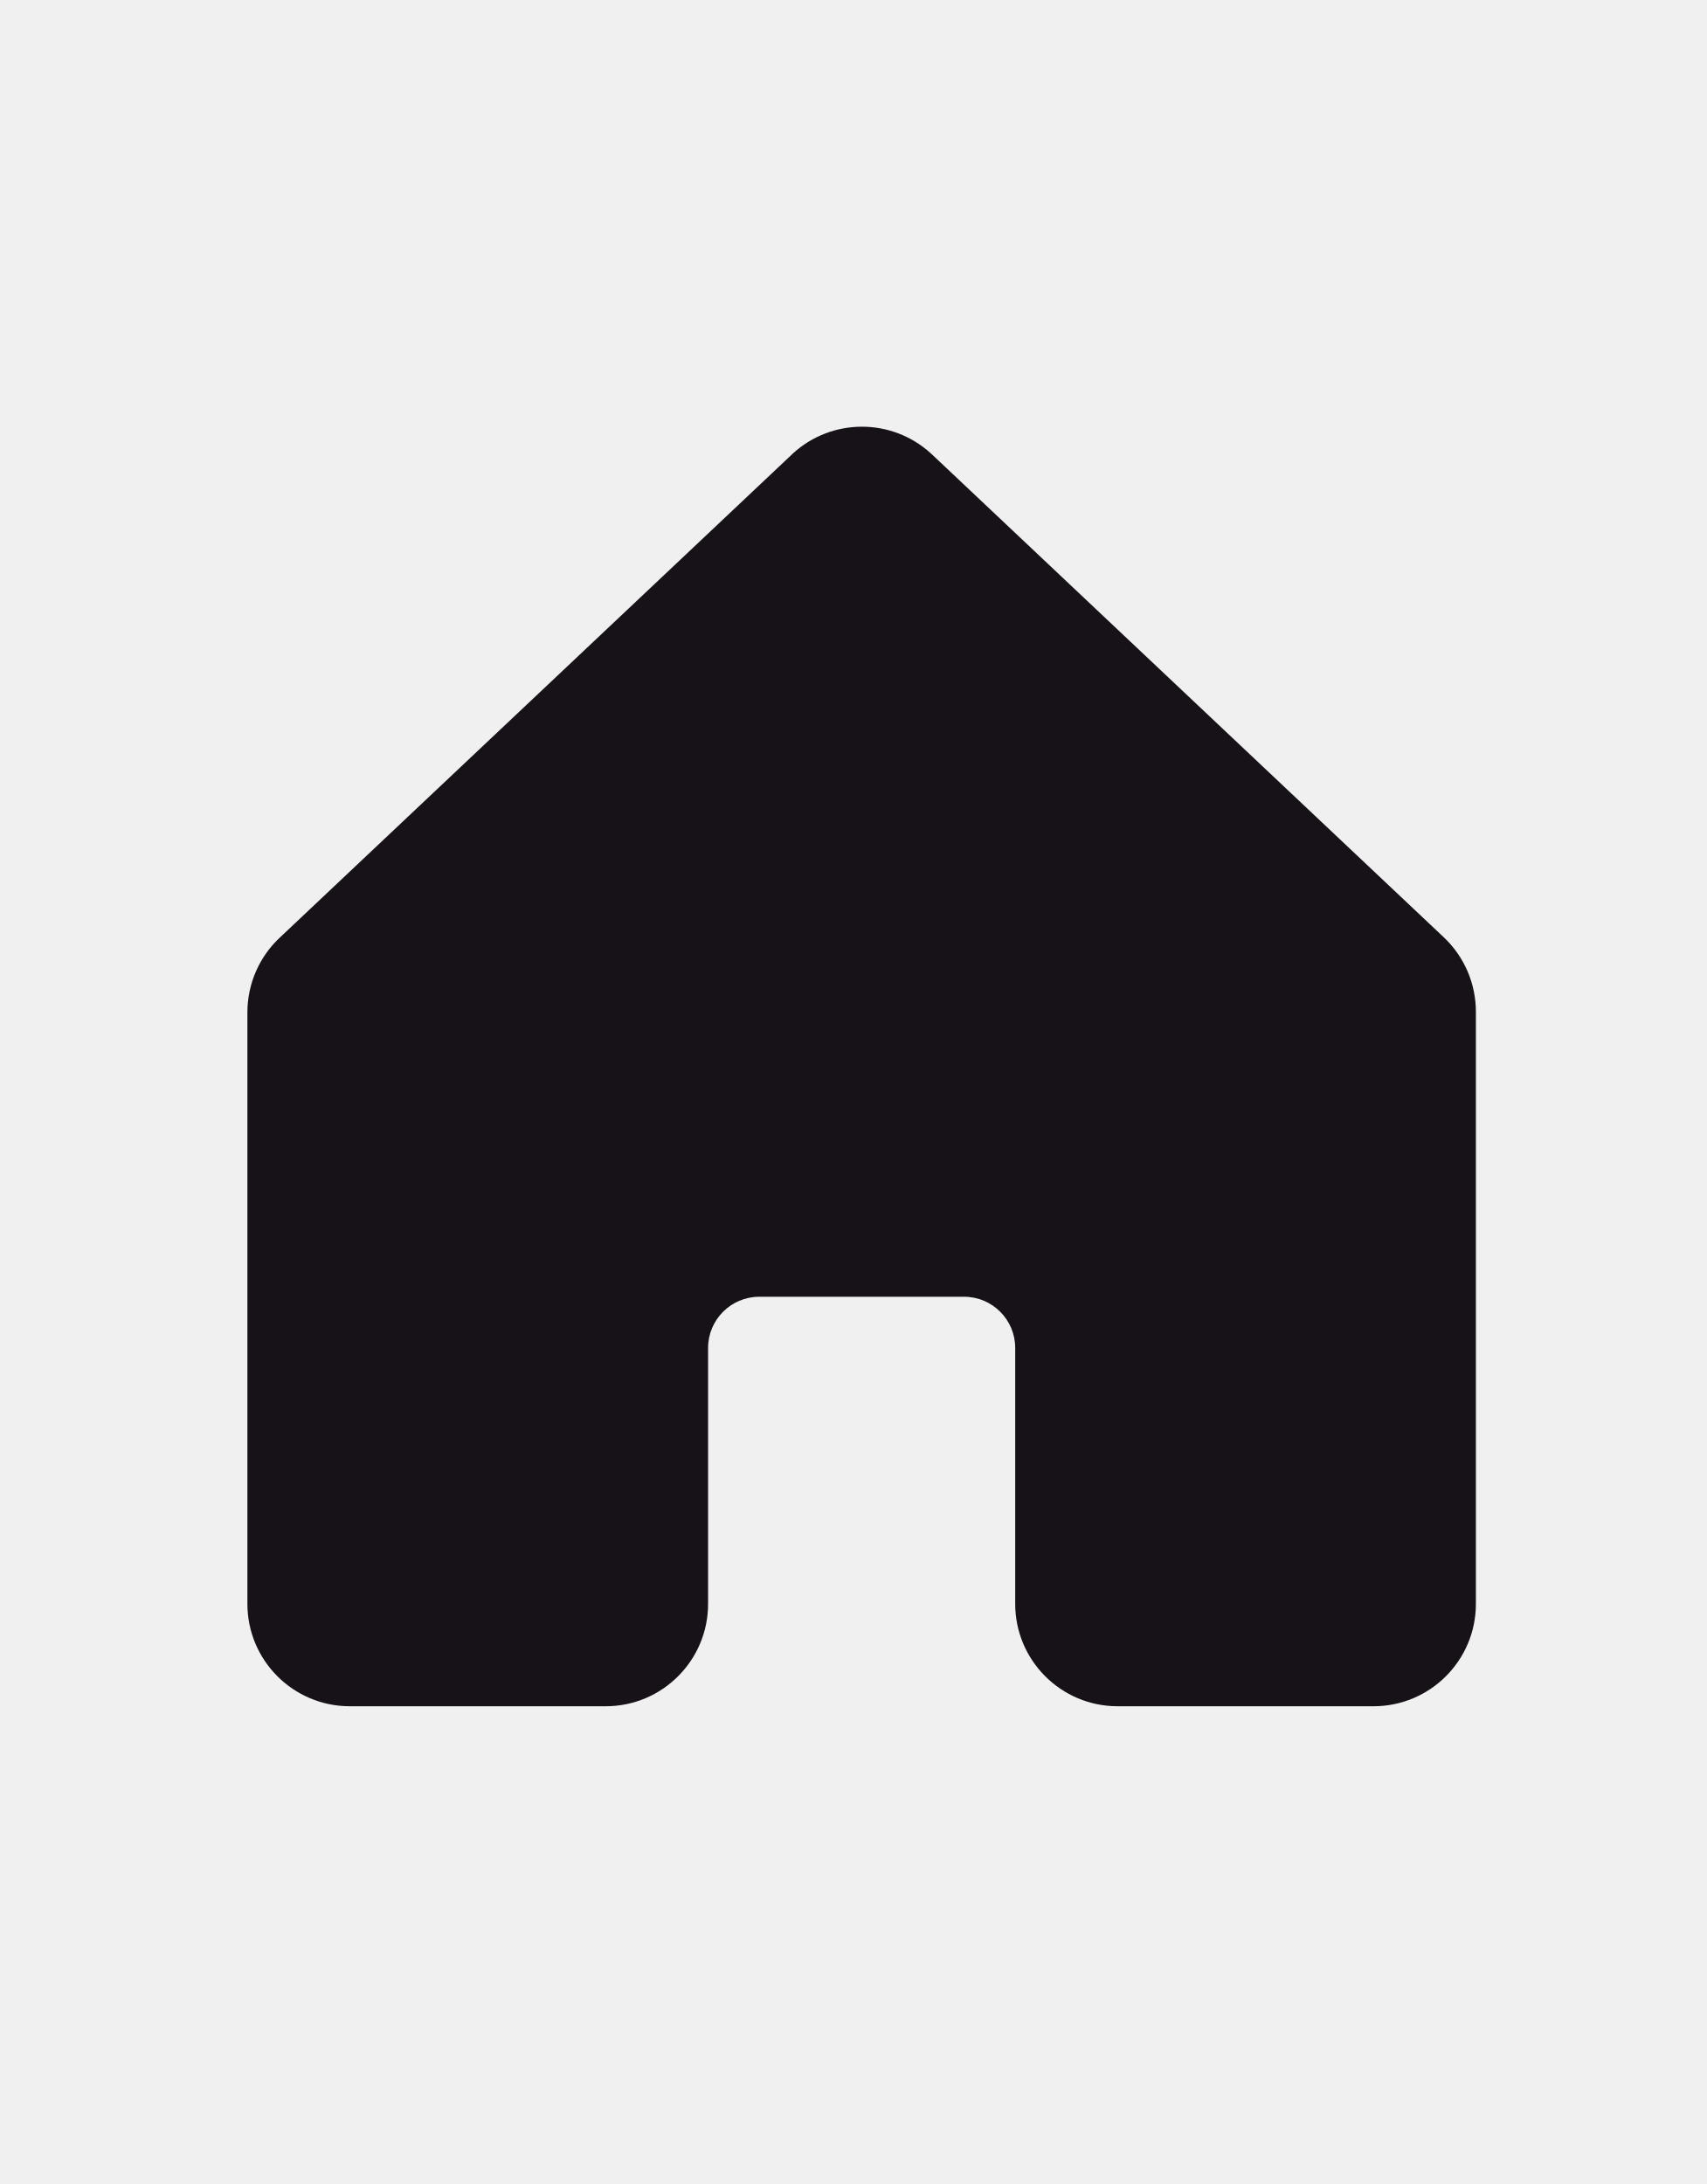
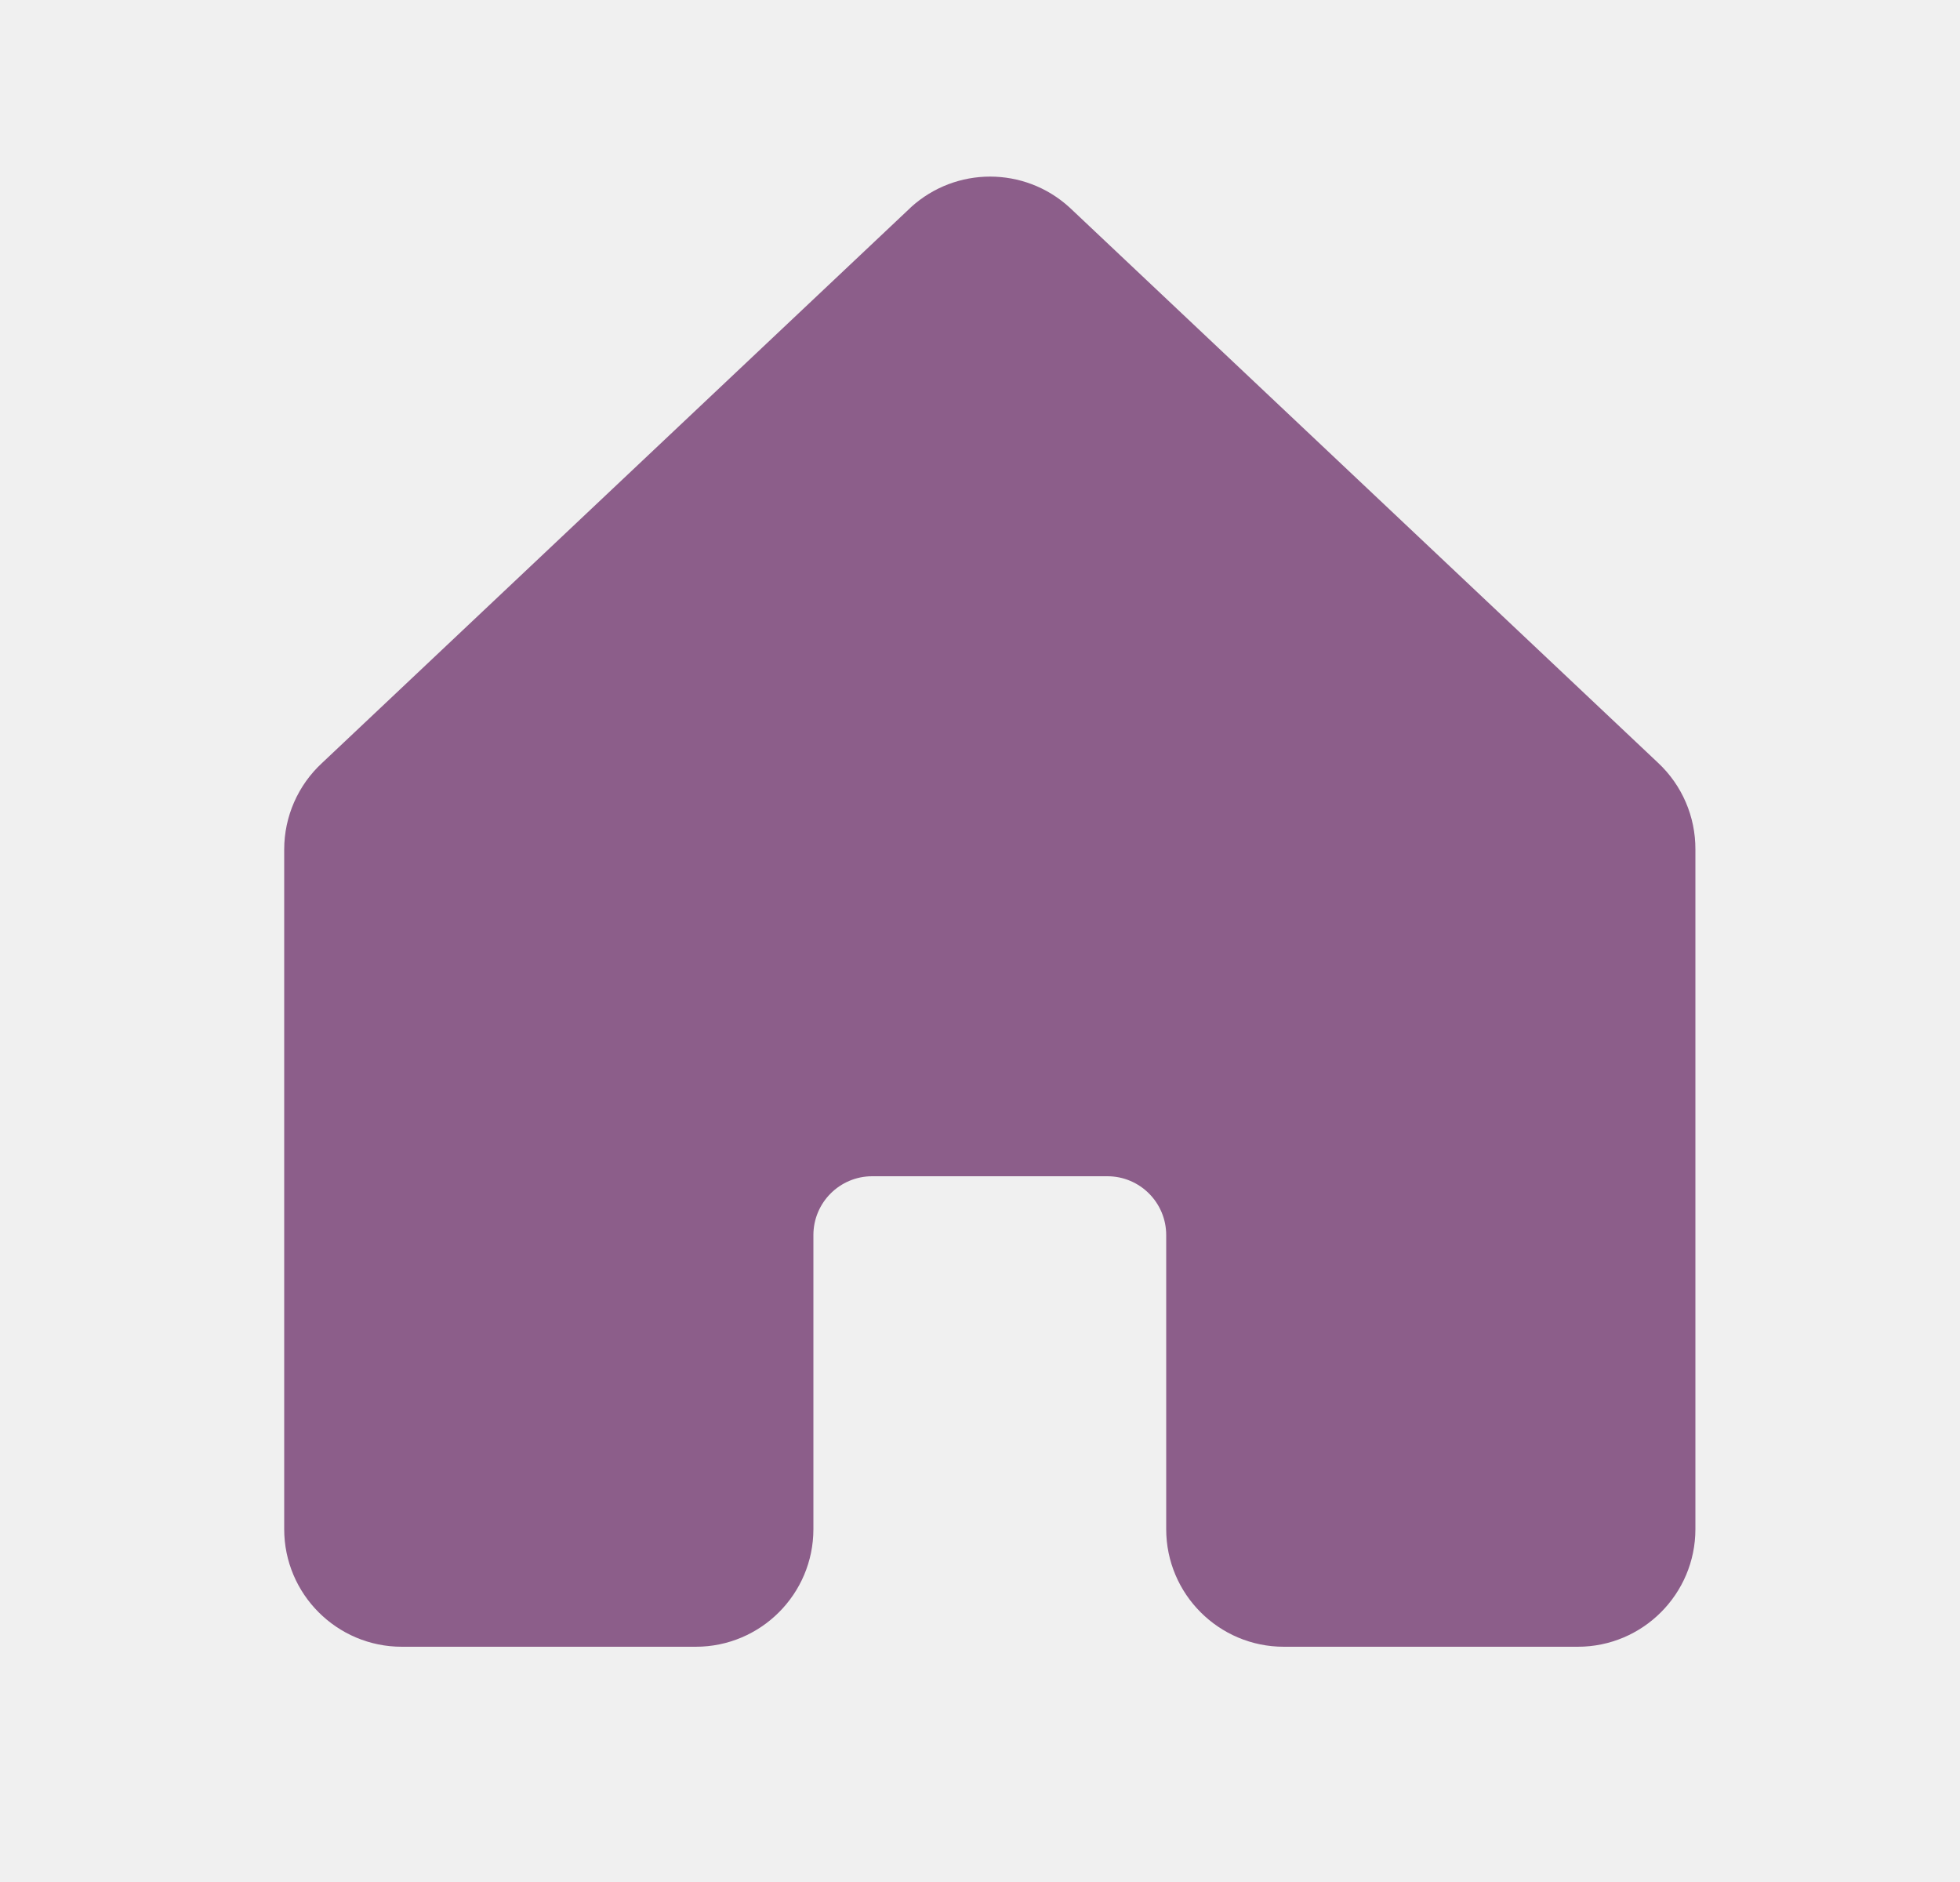
- <svg xmlns="http://www.w3.org/2000/svg" width="25" height="32" viewBox="0 0 25 32" fill="none">
-   <g clip-path="url(#clip0_227_2648)">
-     <path fill-rule="evenodd" clip-rule="evenodd" d="M21.625 14.833V23.5C21.625 24.328 20.953 25 20.125 25H16.375C15.547 25 14.875 24.328 14.875 23.5V19.75C14.875 19.336 14.539 19 14.125 19H11.125C10.711 19 10.375 19.336 10.375 19.75V23.5C10.375 24.328 9.703 25 8.875 25H5.125C4.297 25 3.625 24.328 3.625 23.5V14.833C3.625 14.413 3.801 14.012 4.11 13.728L11.61 6.652L11.62 6.642C12.192 6.122 13.066 6.122 13.638 6.642C13.642 6.646 13.645 6.649 13.649 6.652L21.149 13.728C21.455 14.014 21.627 14.414 21.625 14.833Z" fill="#171217" />
+ <svg xmlns="http://www.w3.org/2000/svg" width="25" height="24" viewBox="0 0 25 24" fill="none">
+   <g clip-path="url(#clip0_933_556)">
+     <path fill-rule="evenodd" clip-rule="evenodd" d="M21.625 10.833V19.5C21.625 20.328 20.953 21 20.125 21H16.375C15.547 21 14.875 20.328 14.875 19.5V15.75C14.875 15.336 14.539 15 14.125 15H11.125C10.711 15 10.375 15.336 10.375 15.75V19.5C10.375 20.328 9.703 21 8.875 21H5.125C4.297 21 3.625 20.328 3.625 19.5V10.833C3.625 10.413 3.801 10.012 4.11 9.728L11.61 2.652L11.62 2.642C12.192 2.122 13.066 2.122 13.638 2.642C13.642 2.646 13.645 2.649 13.649 2.652L21.149 9.728C21.455 10.014 21.627 10.414 21.625 10.833V10.833Z" fill="#8C5E8A" />
  </g>
  <defs>
-     <clipPath id="clip0_227_2648">
-       <rect width="24" height="24" fill="white" transform="translate(0.625 4)" />
+     <clipPath id="clip0_933_556">
+       <rect width="24" height="24" fill="white" transform="translate(0.625)" />
    </clipPath>
  </defs>
</svg>
